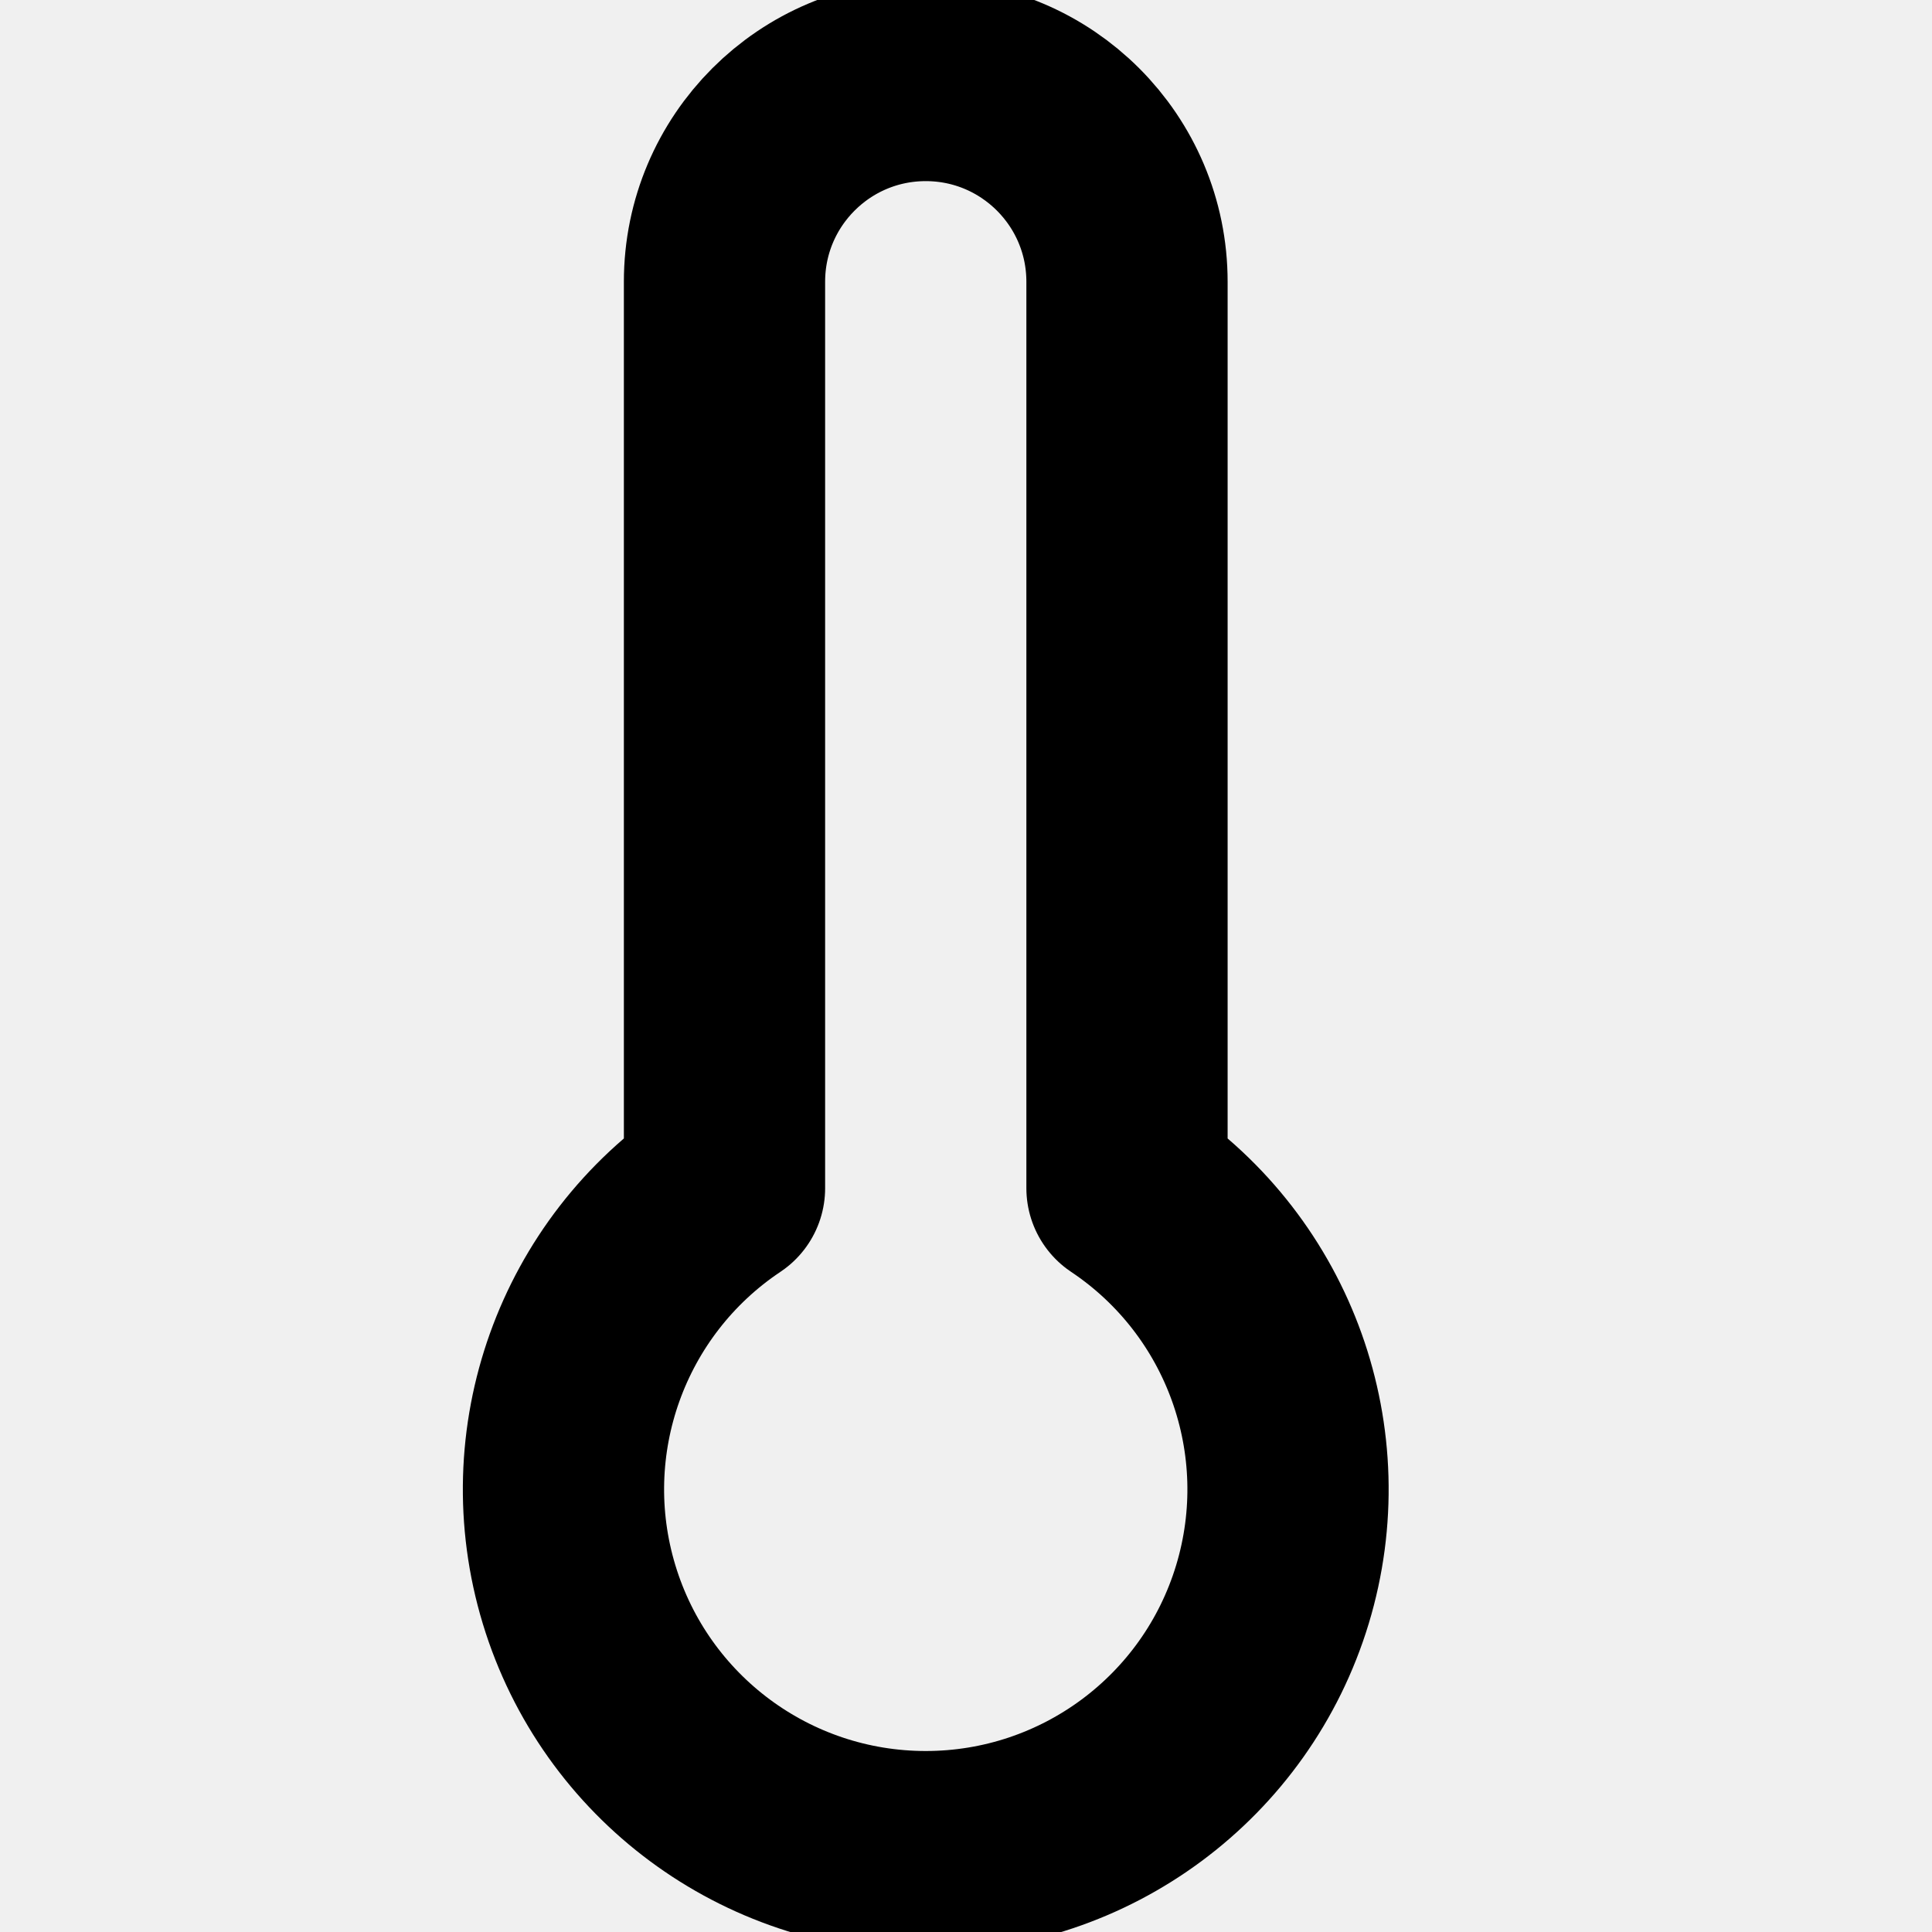
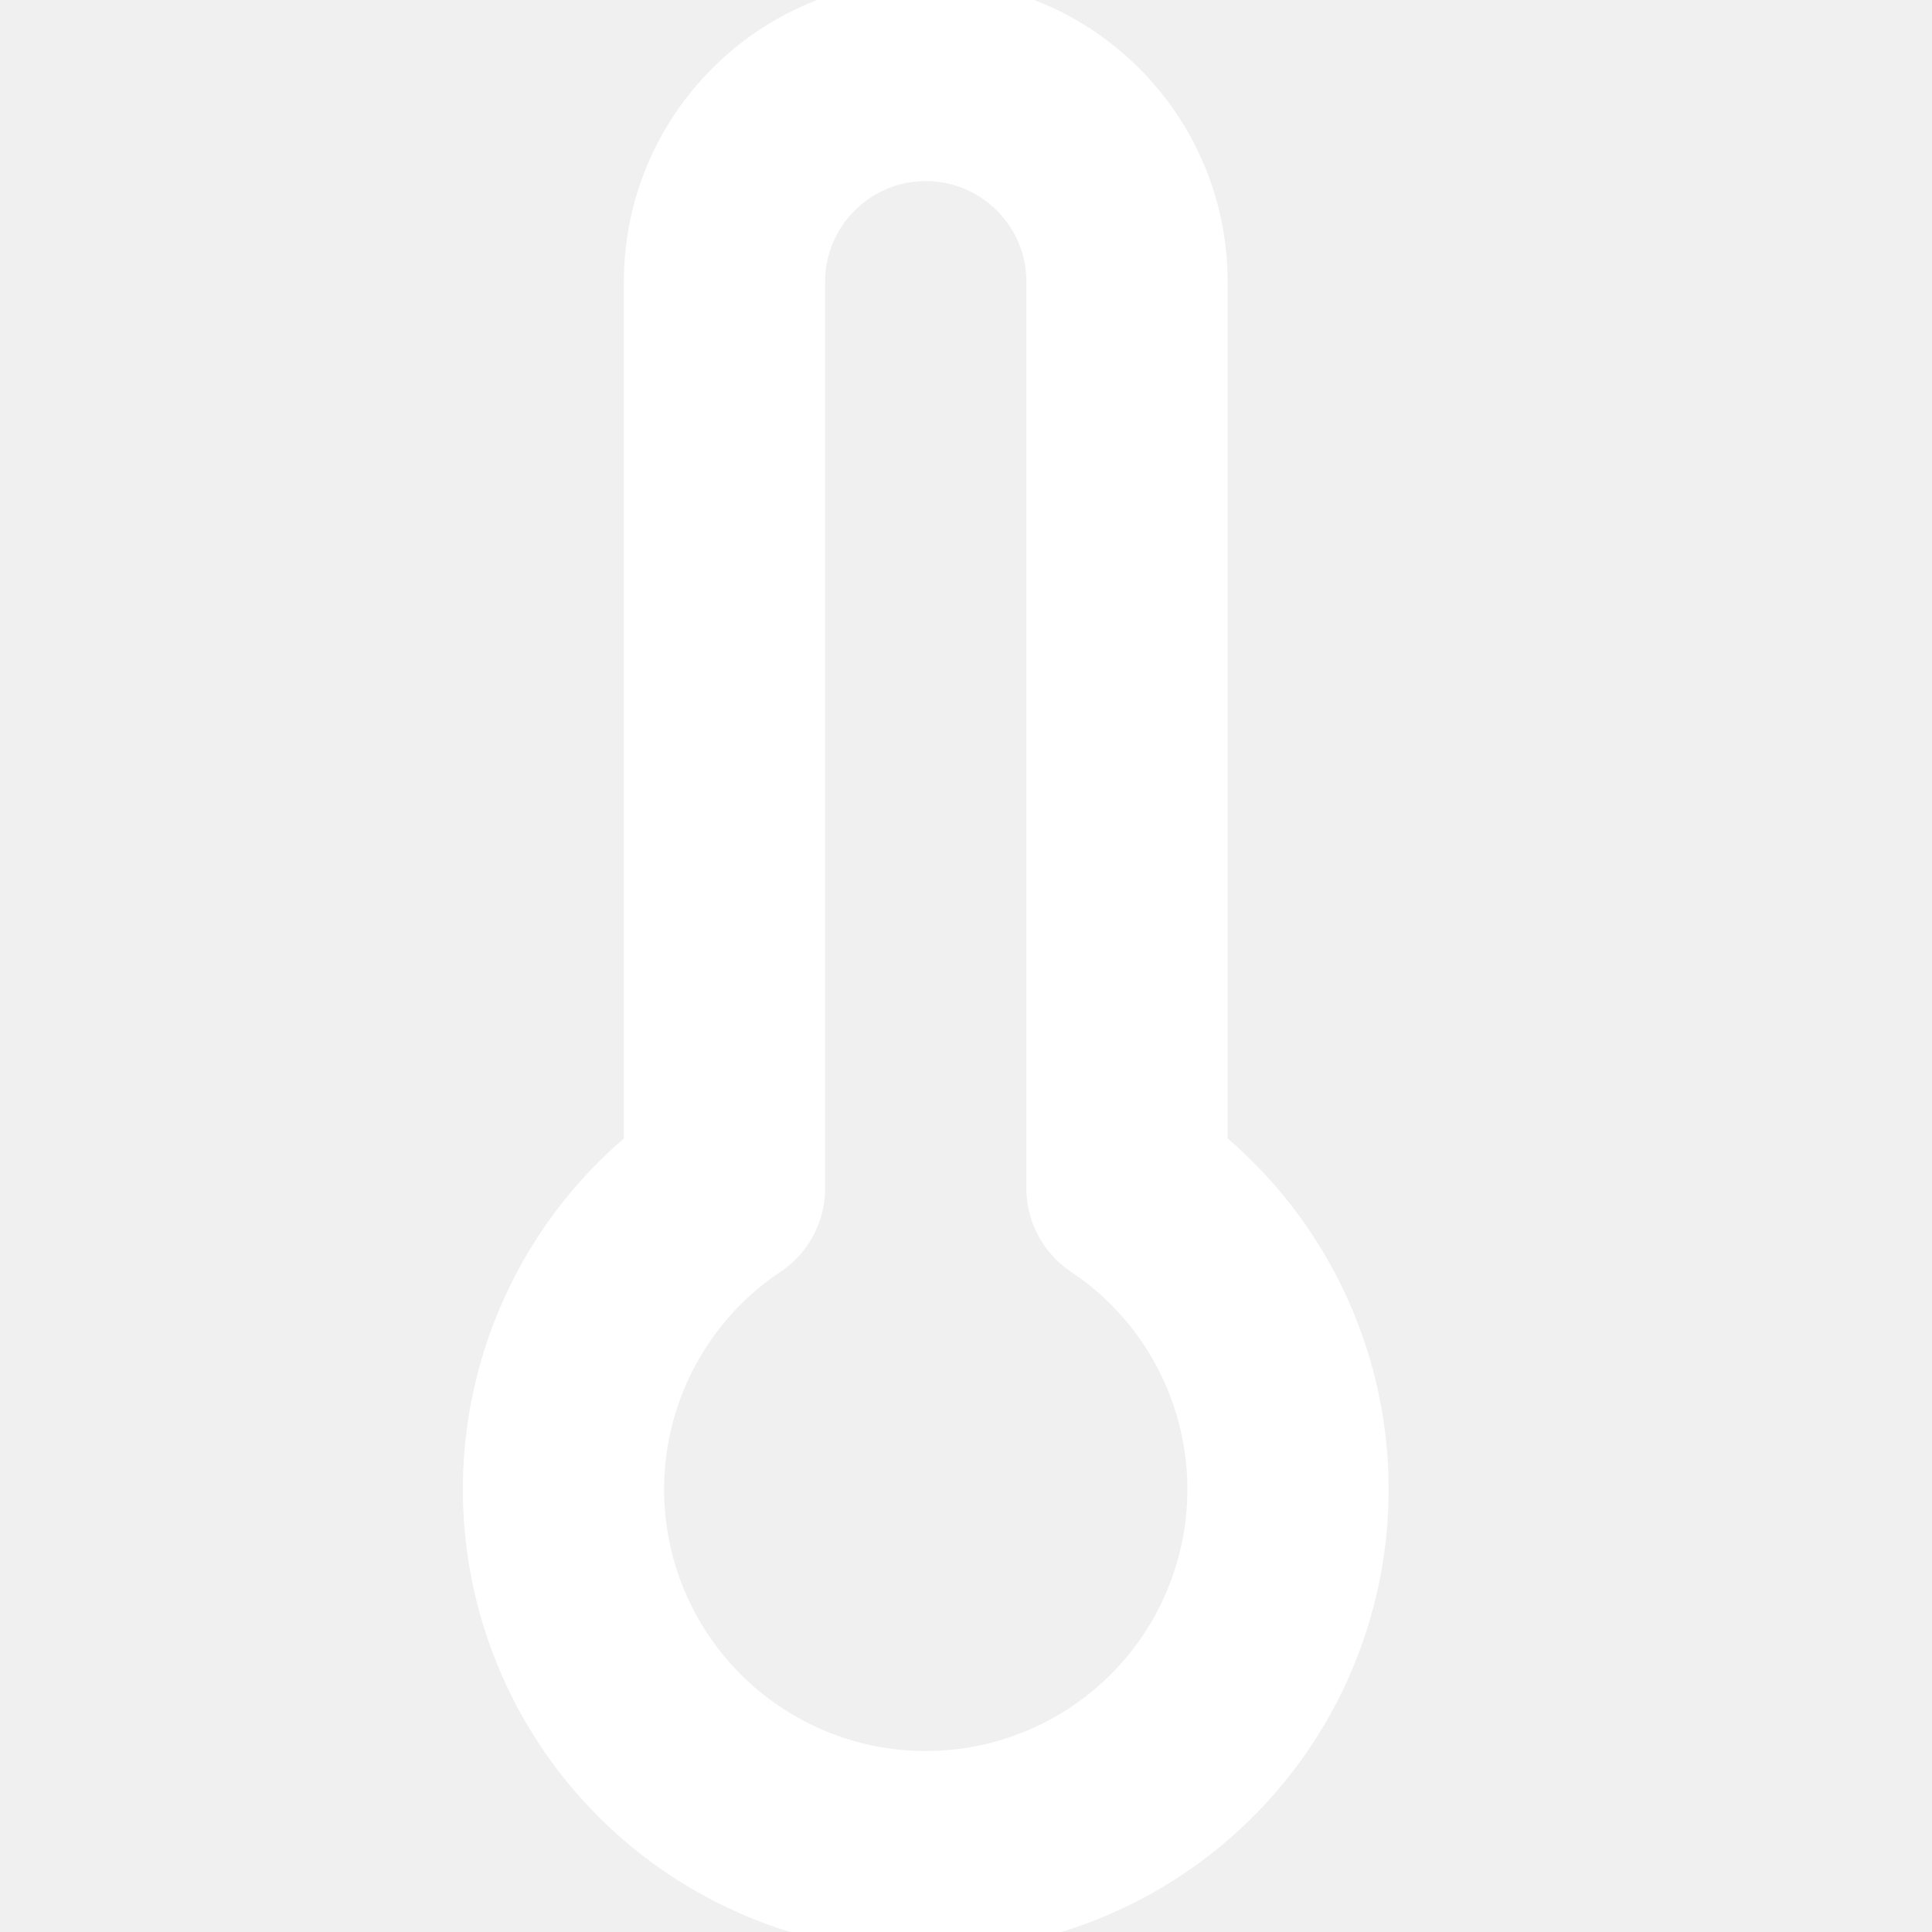
- <svg xmlns="http://www.w3.org/2000/svg" width="40" height="40" viewBox="0 0 24 24" fill="none" stroke="currentColor" stroke-width="2.5" stroke-linecap="round" stroke-linejoin="round" class="feather feather-thermometer">
+ <svg xmlns="http://www.w3.org/2000/svg" width="40" height="40" viewBox="0 0 24 24" fill="none" stroke="white" stroke-width="2.5" stroke-linecap="round" stroke-linejoin="round" class="feather feather-thermometer">
  <path d="M14 14.76V3.5a2.5 2.5 0 0 0-5 0v11.26a4.5 4.5 0 1 0 5 0z" />
</svg>
